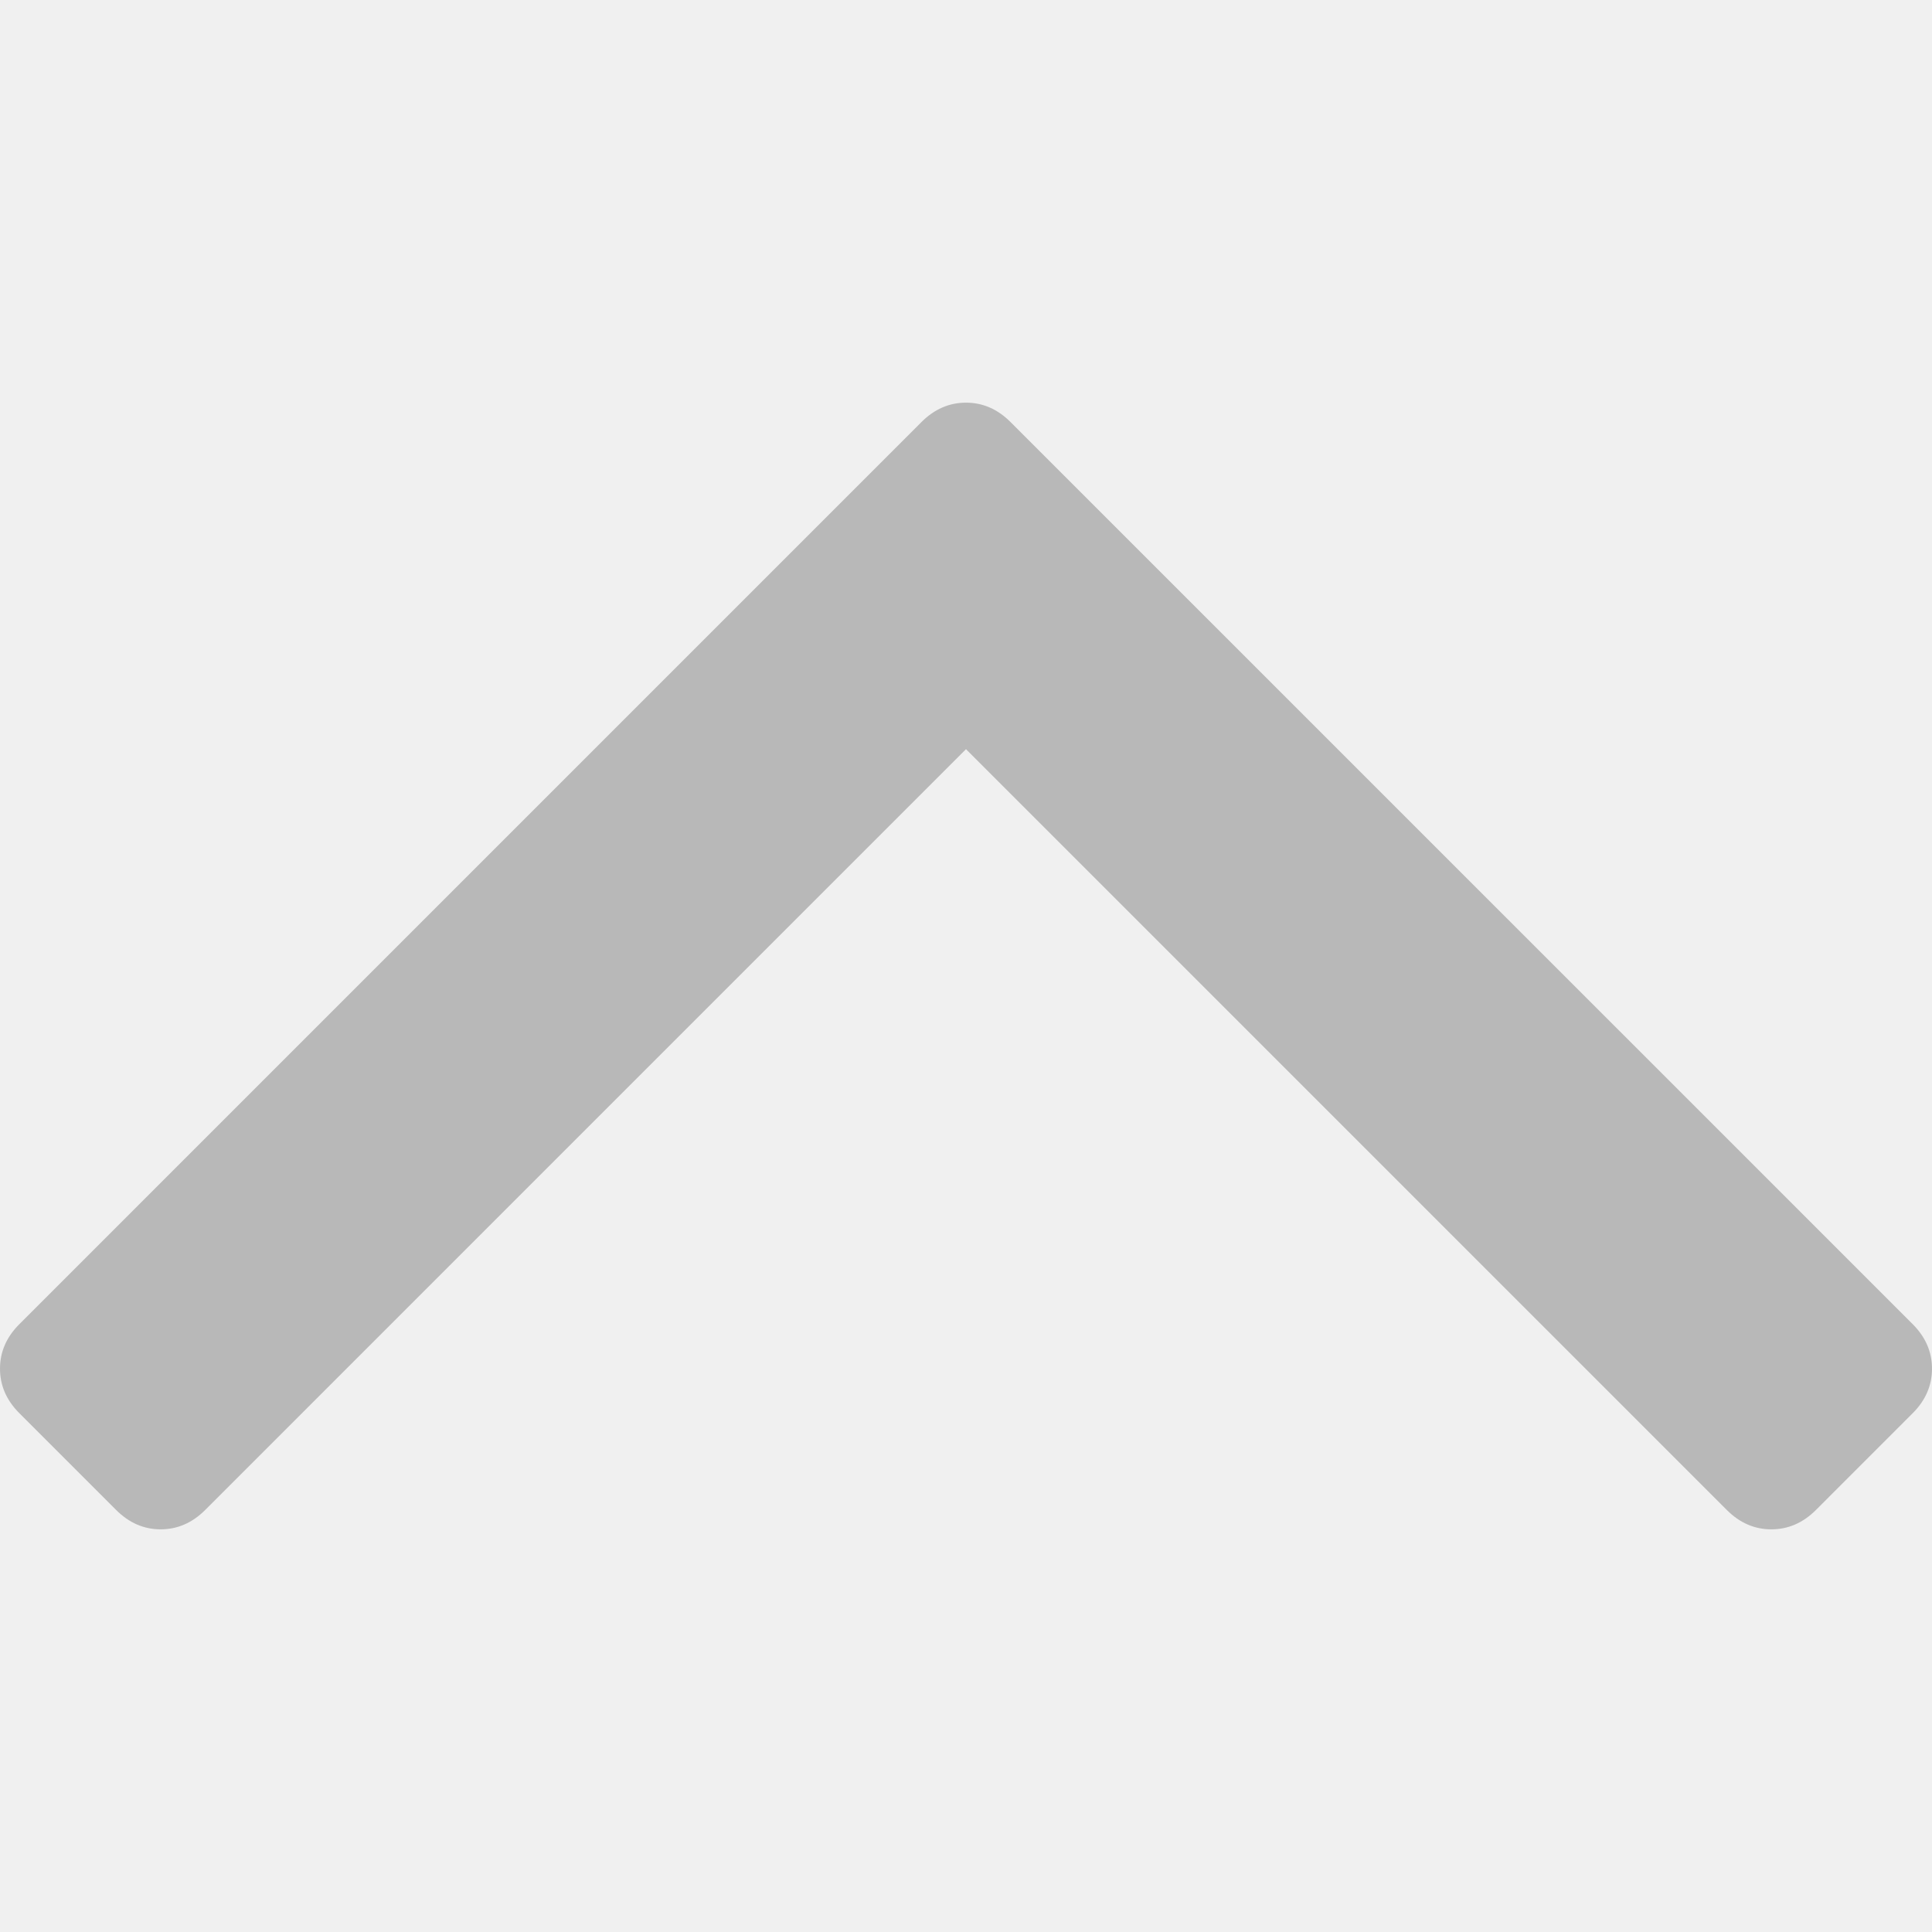
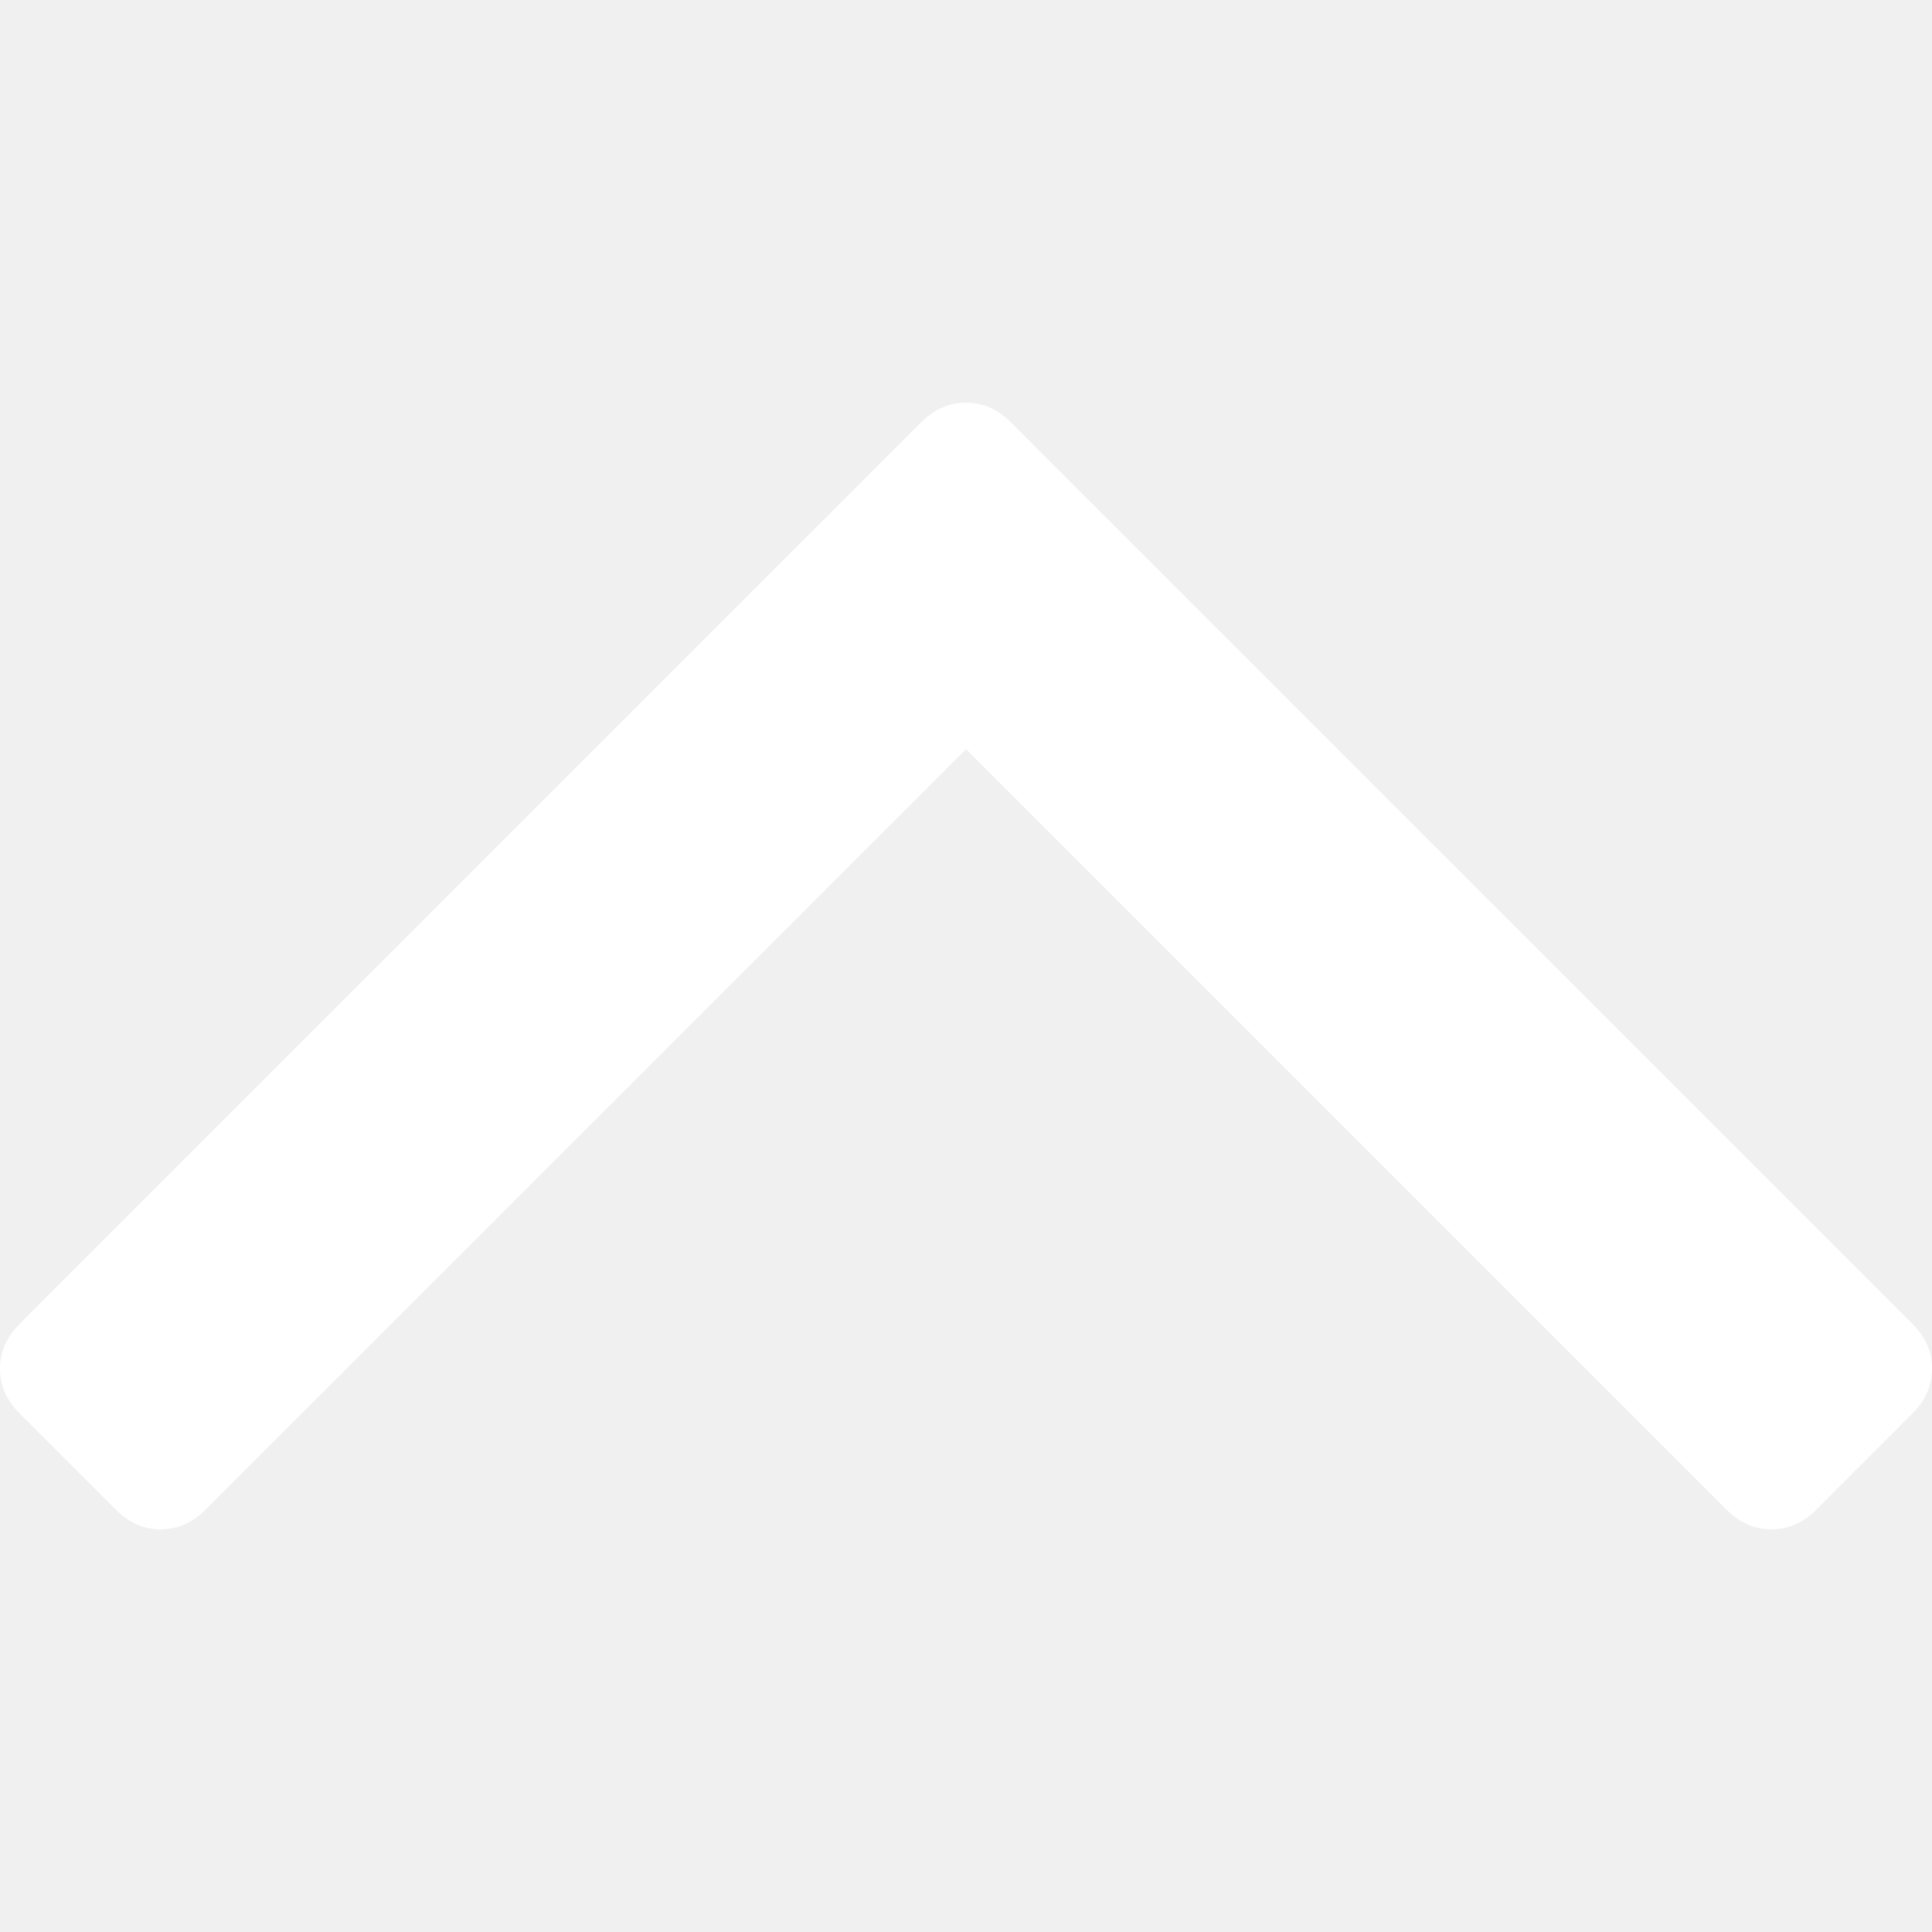
<svg xmlns="http://www.w3.org/2000/svg" version="1.1" id="Capa_1" x="0px" y="0px" width="512px" height="512px" viewBox="0 0 284.929 284.929" style="enable-background:new 0 0 284.929 284.929;" xml:space="preserve">
  <g>
-     <path d="M282.082,195.285L149.028,62.24c-1.901-1.903-4.088-2.856-6.562-2.856s-4.665,0.953-6.567,2.856L2.856,195.285   C0.95,197.191,0,199.378,0,201.853c0,2.474,0.953,4.664,2.856,6.566l14.272,14.271c1.903,1.903,4.093,2.854,6.567,2.854   c2.474,0,4.664-0.951,6.567-2.854l112.204-112.202l112.208,112.209c1.902,1.903,4.093,2.848,6.563,2.848   c2.478,0,4.668-0.951,6.57-2.848l14.274-14.277c1.902-1.902,2.847-4.093,2.847-6.566   C284.929,199.378,283.984,197.188,282.082,195.285z" fill="#b8b8b8" />
+     <path d="M282.082,195.285L149.028,62.24c-1.901-1.903-4.088-2.856-6.562-2.856s-4.665,0.953-6.567,2.856L2.856,195.285   C0.95,197.191,0,199.378,0,201.853c0,2.474,0.953,4.664,2.856,6.566l14.272,14.271c1.903,1.903,4.093,2.854,6.567,2.854   c2.474,0,4.664-0.951,6.567-2.854l112.204-112.202l112.208,112.209c1.902,1.903,4.093,2.848,6.563,2.848   c2.478,0,4.668-0.951,6.57-2.848l14.274-14.277c1.902-1.902,2.847-4.093,2.847-6.566   C284.929,199.378,283.984,197.188,282.082,195.285z" fill="#FFFFFF" />
  </g>
  <g>
</g>
  <g>
</g>
  <g>
</g>
  <g>
</g>
  <g>
</g>
  <g>
</g>
  <g>
</g>
  <g>
</g>
  <g>
</g>
  <g>
</g>
  <g>
</g>
  <g>
</g>
  <g>
</g>
  <g>
</g>
  <g>
</g>
</svg>
